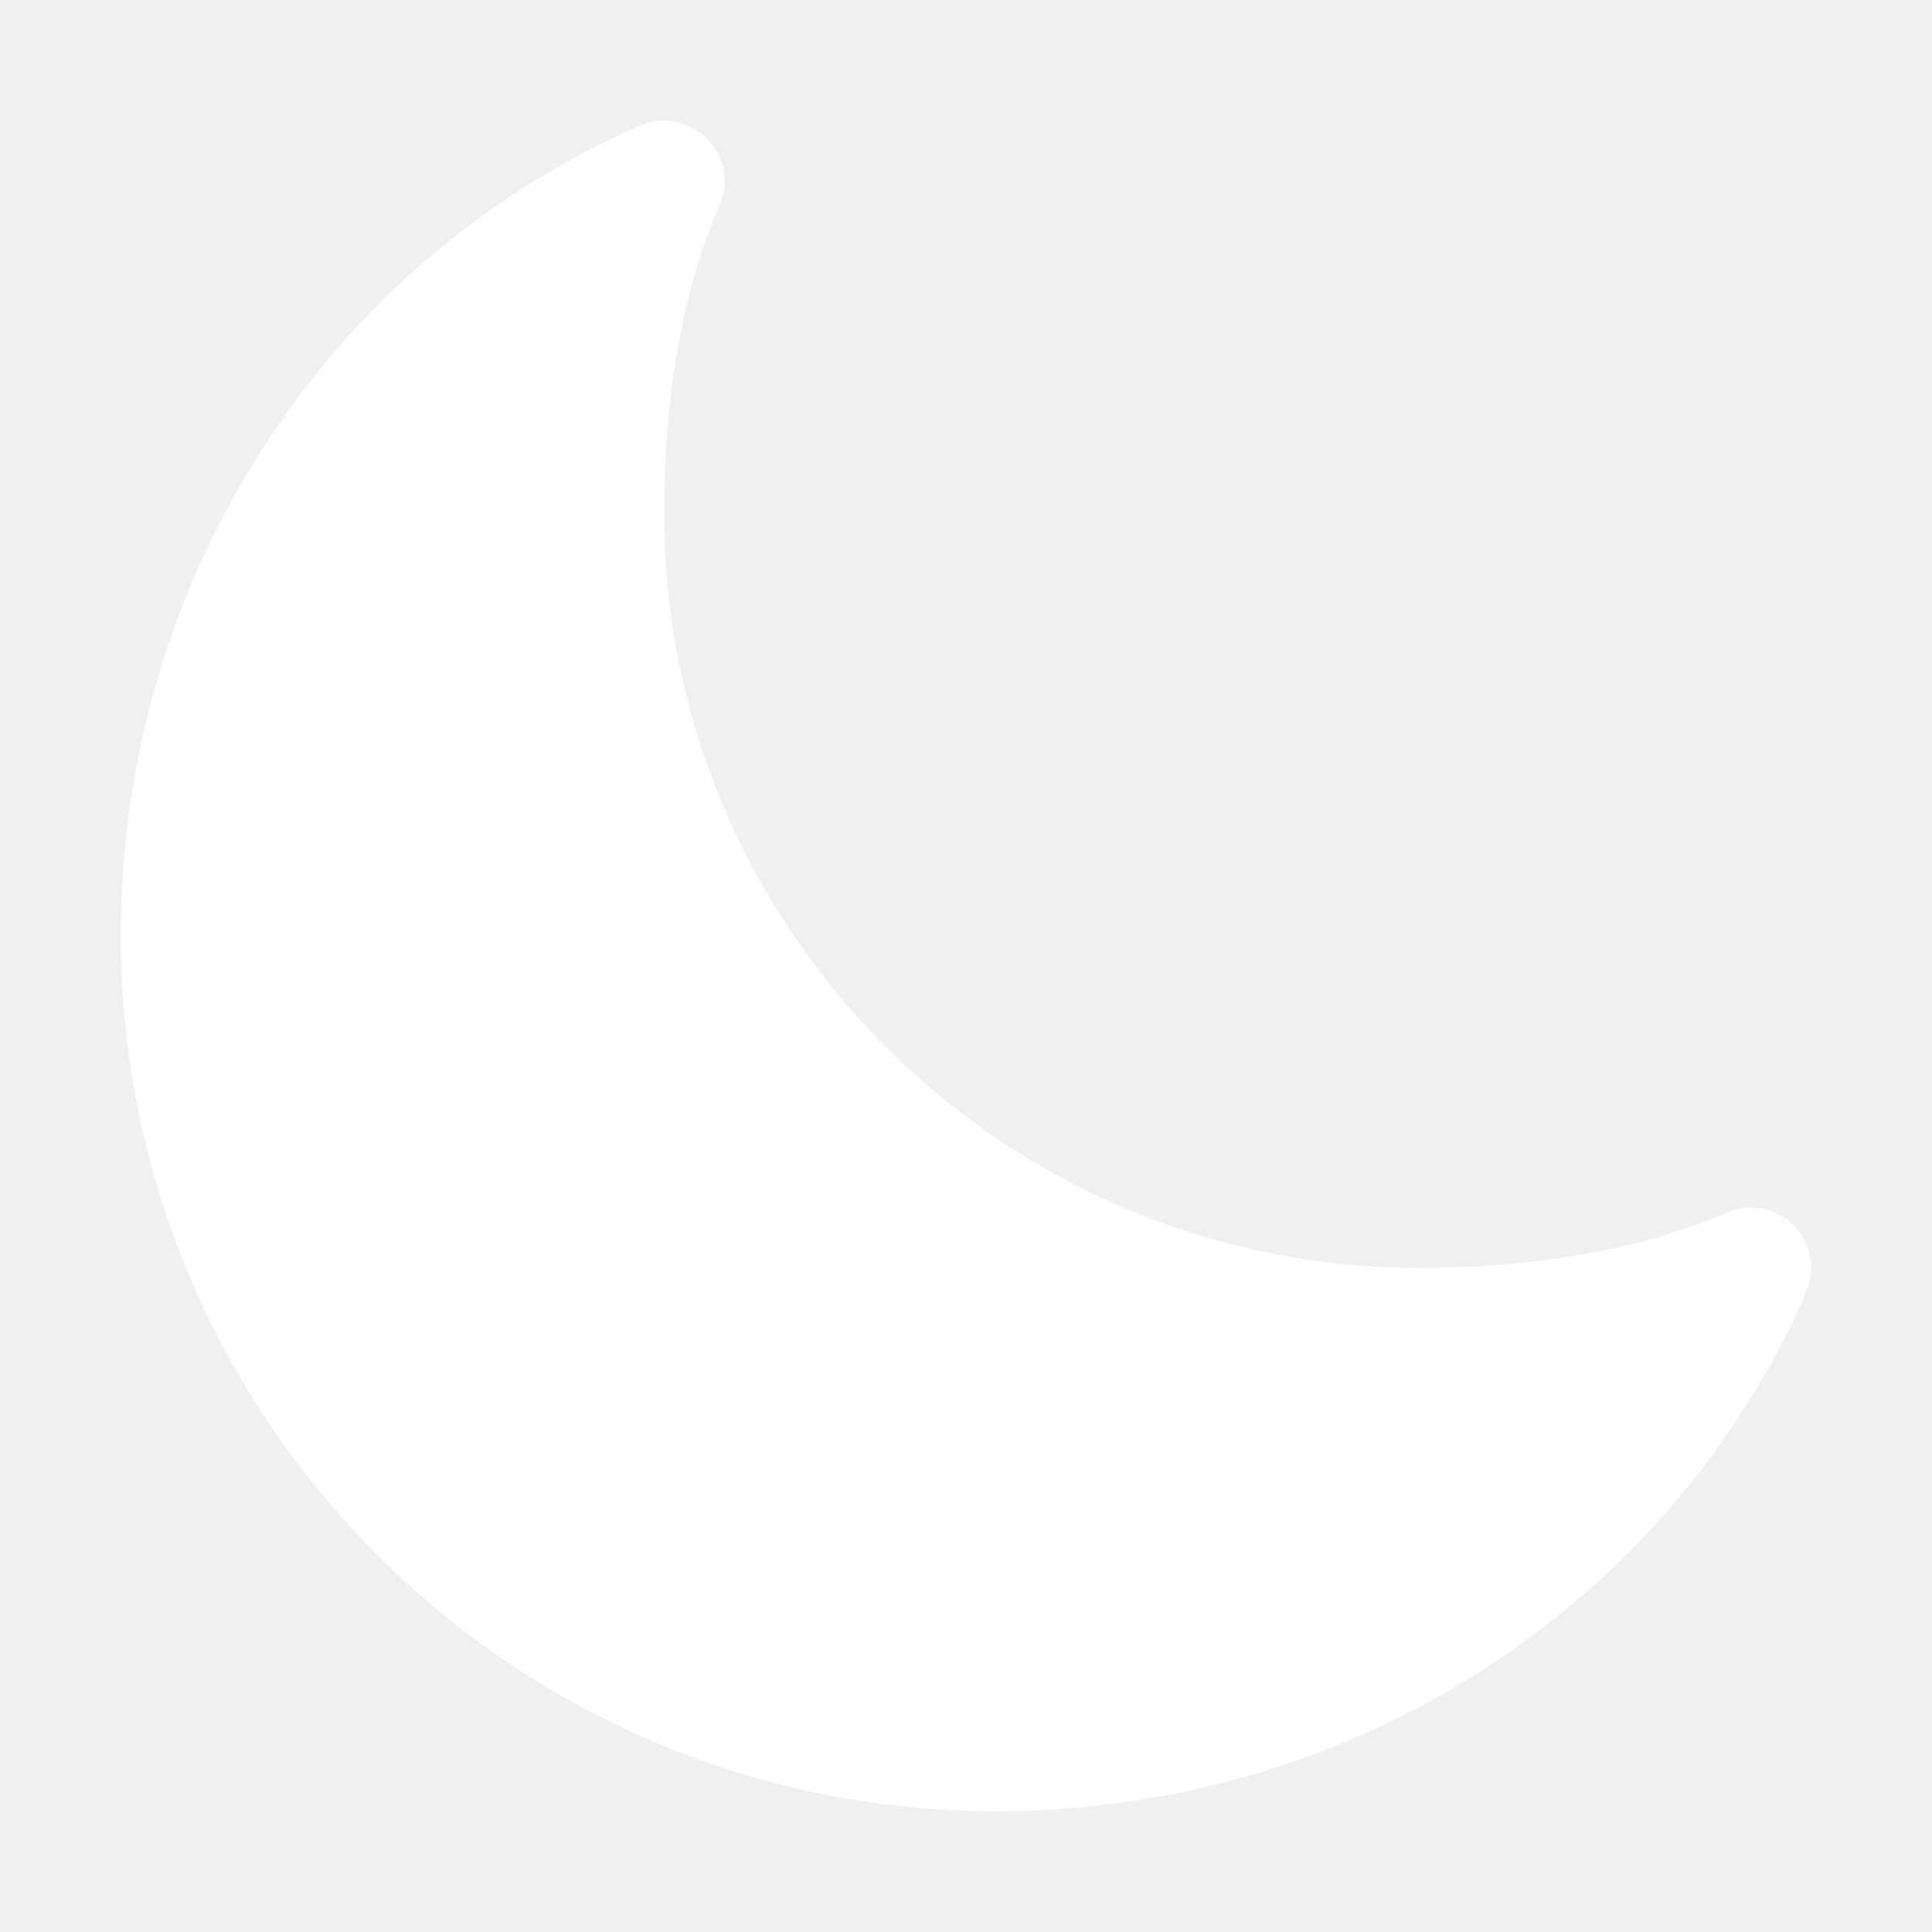
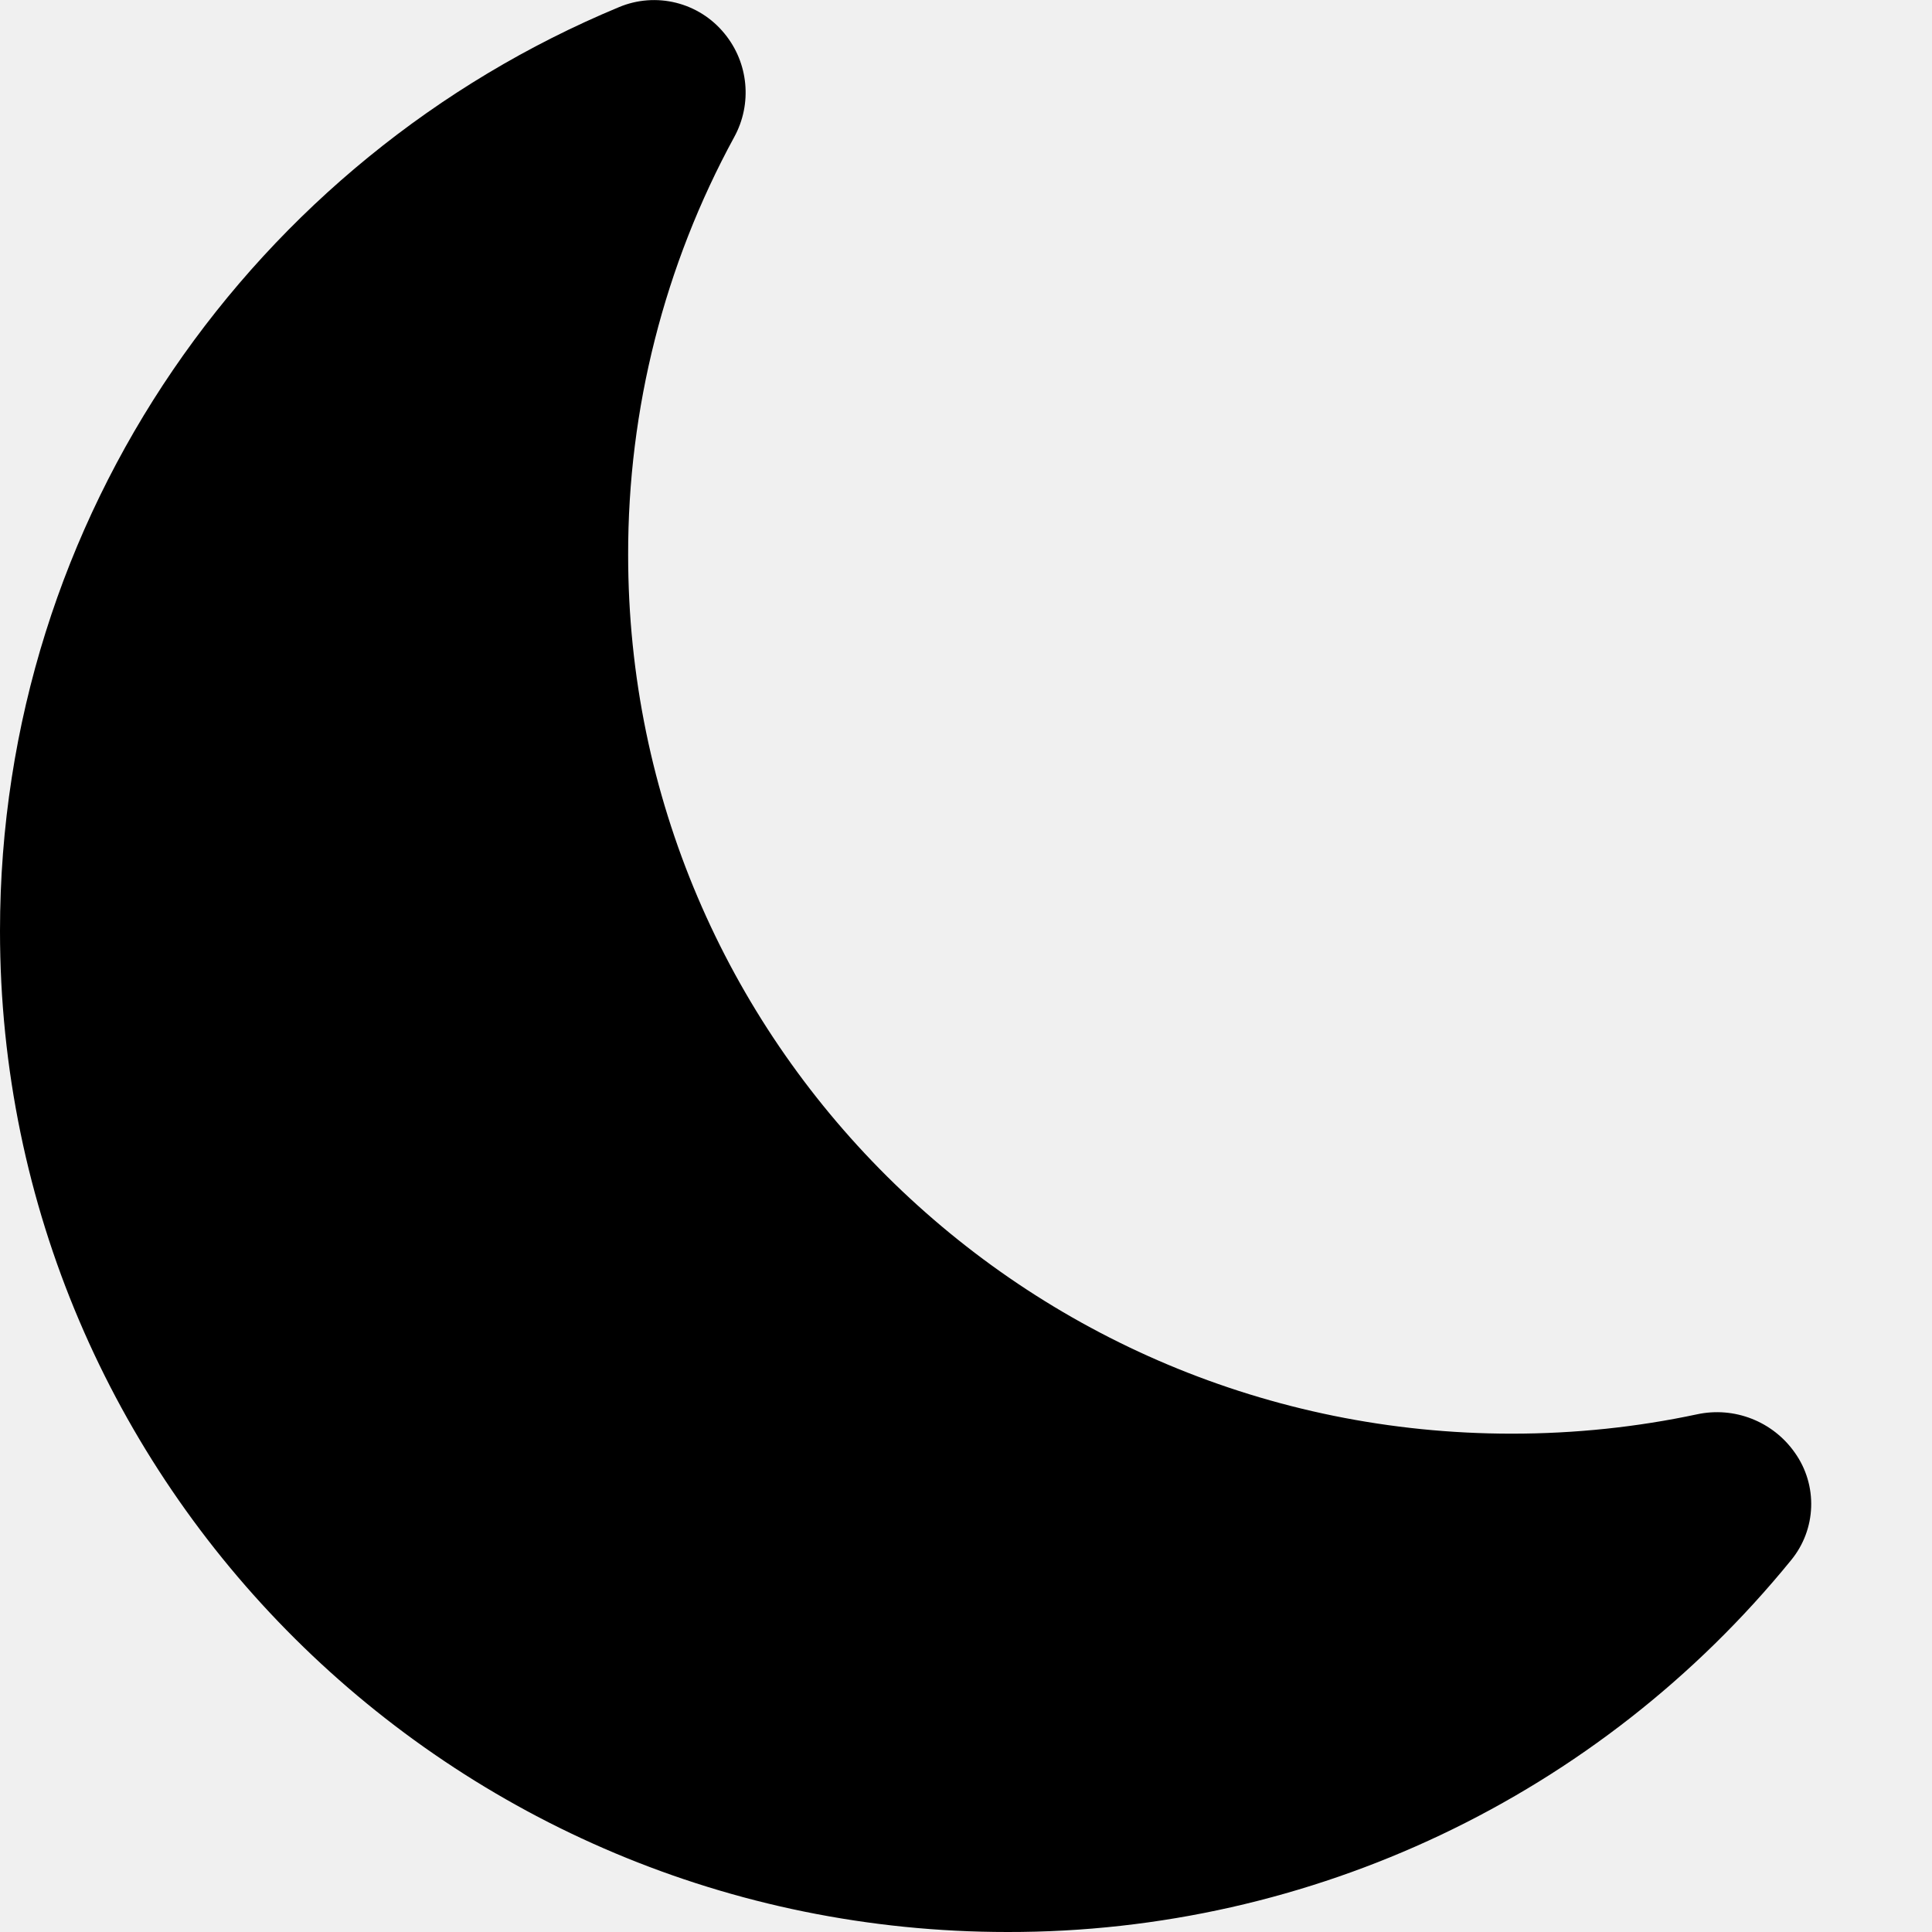
- <svg xmlns="http://www.w3.org/2000/svg" class="ionicon" viewBox="0 0 512 512">
-   <path d="M264 480A232 232 0 0132 248c0-94 54-178.28 137.61-214.67a16 16 0 0121.06 21.06C181.07 76.43 176 104.66 176 136c0 110.28 89.72 200 200 200 31.34 0 59.57-5.07 81.61-14.67a16 16 0 0121.06 21.06C442.28 426 358 480 264 480z" fill="white" />
+ <svg xmlns="http://www.w3.org/2000/svg" width="32" height="32" viewBox="0 0 16 16">
+   <path fill="currentColor" d="M6 .278a.768.768 0 0 1 .08.858a7.208 7.208 0 0 0-.878 3.46c0 4.021 3.278 7.277 7.318 7.277c.527 0 1.04-.055 1.533-.16a.787.787 0 0 1 .81.316a.733.733 0 0 1-.031.893A8.349 8.349 0 0 1 8.344 16C3.734 16 0 12.286 0 7.71C0 4.266 2.114 1.312 5.124.06A.752.752 0 0 1 6 .278z" />
</svg>
